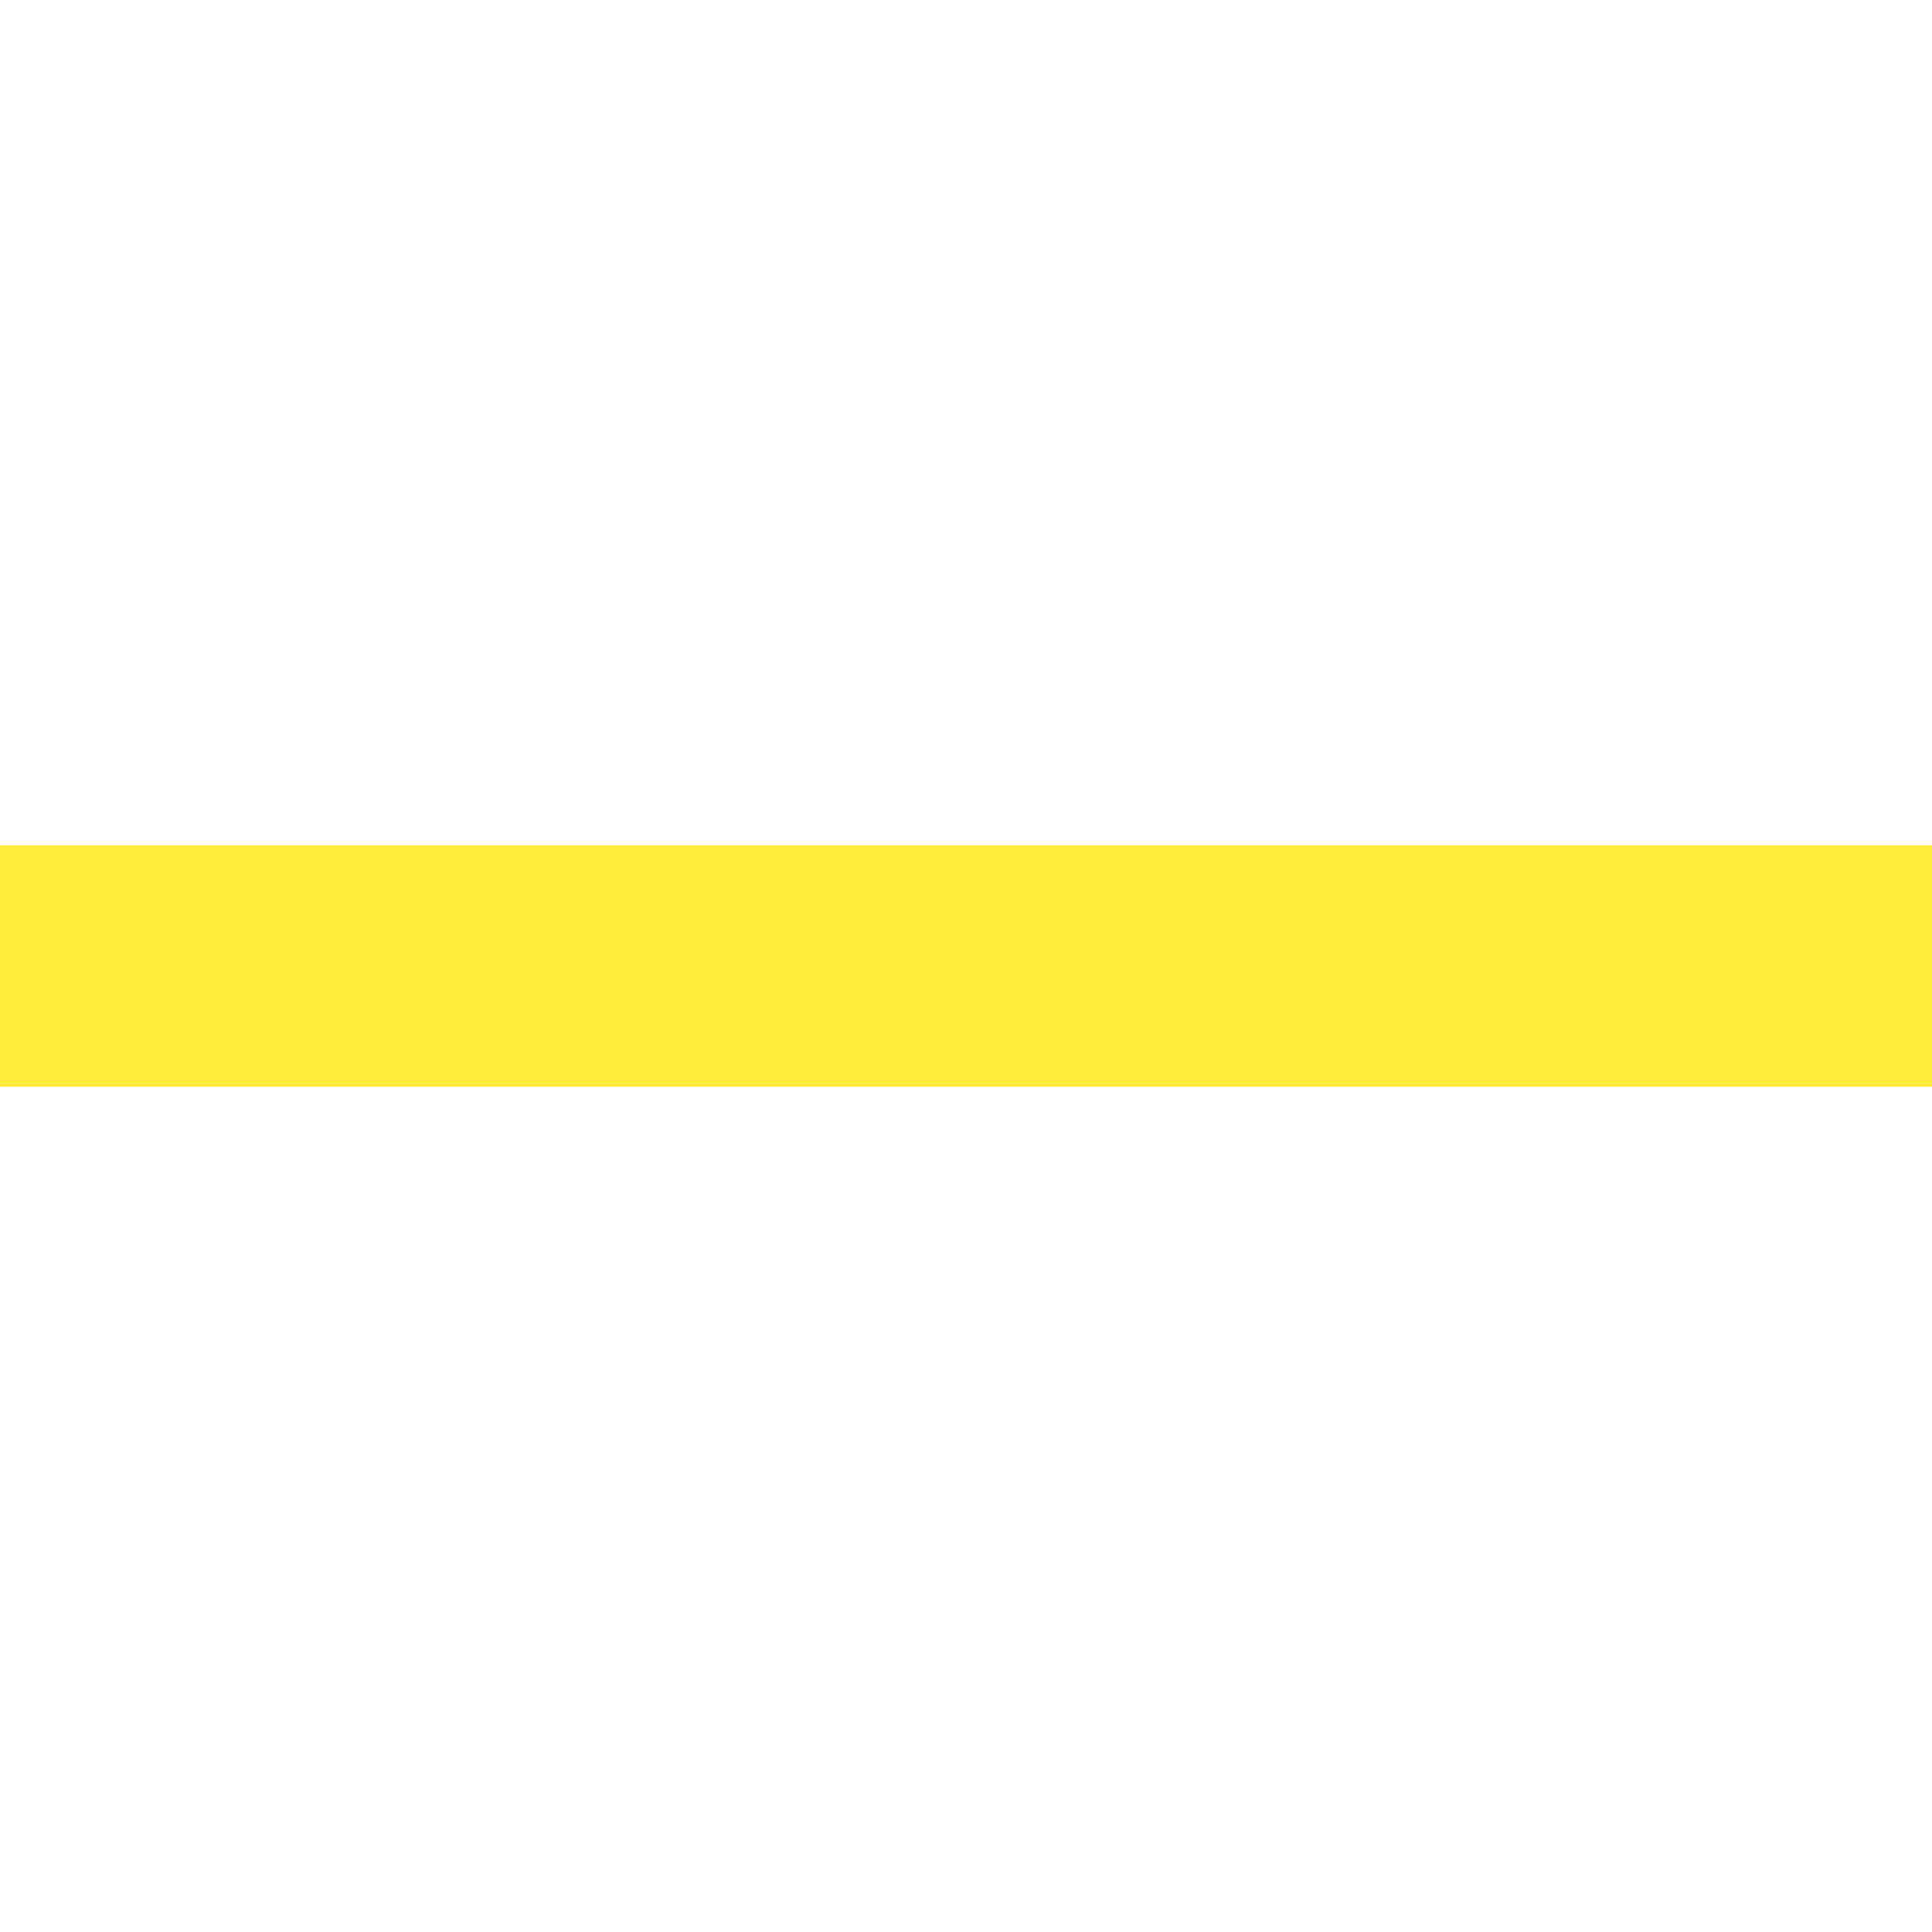
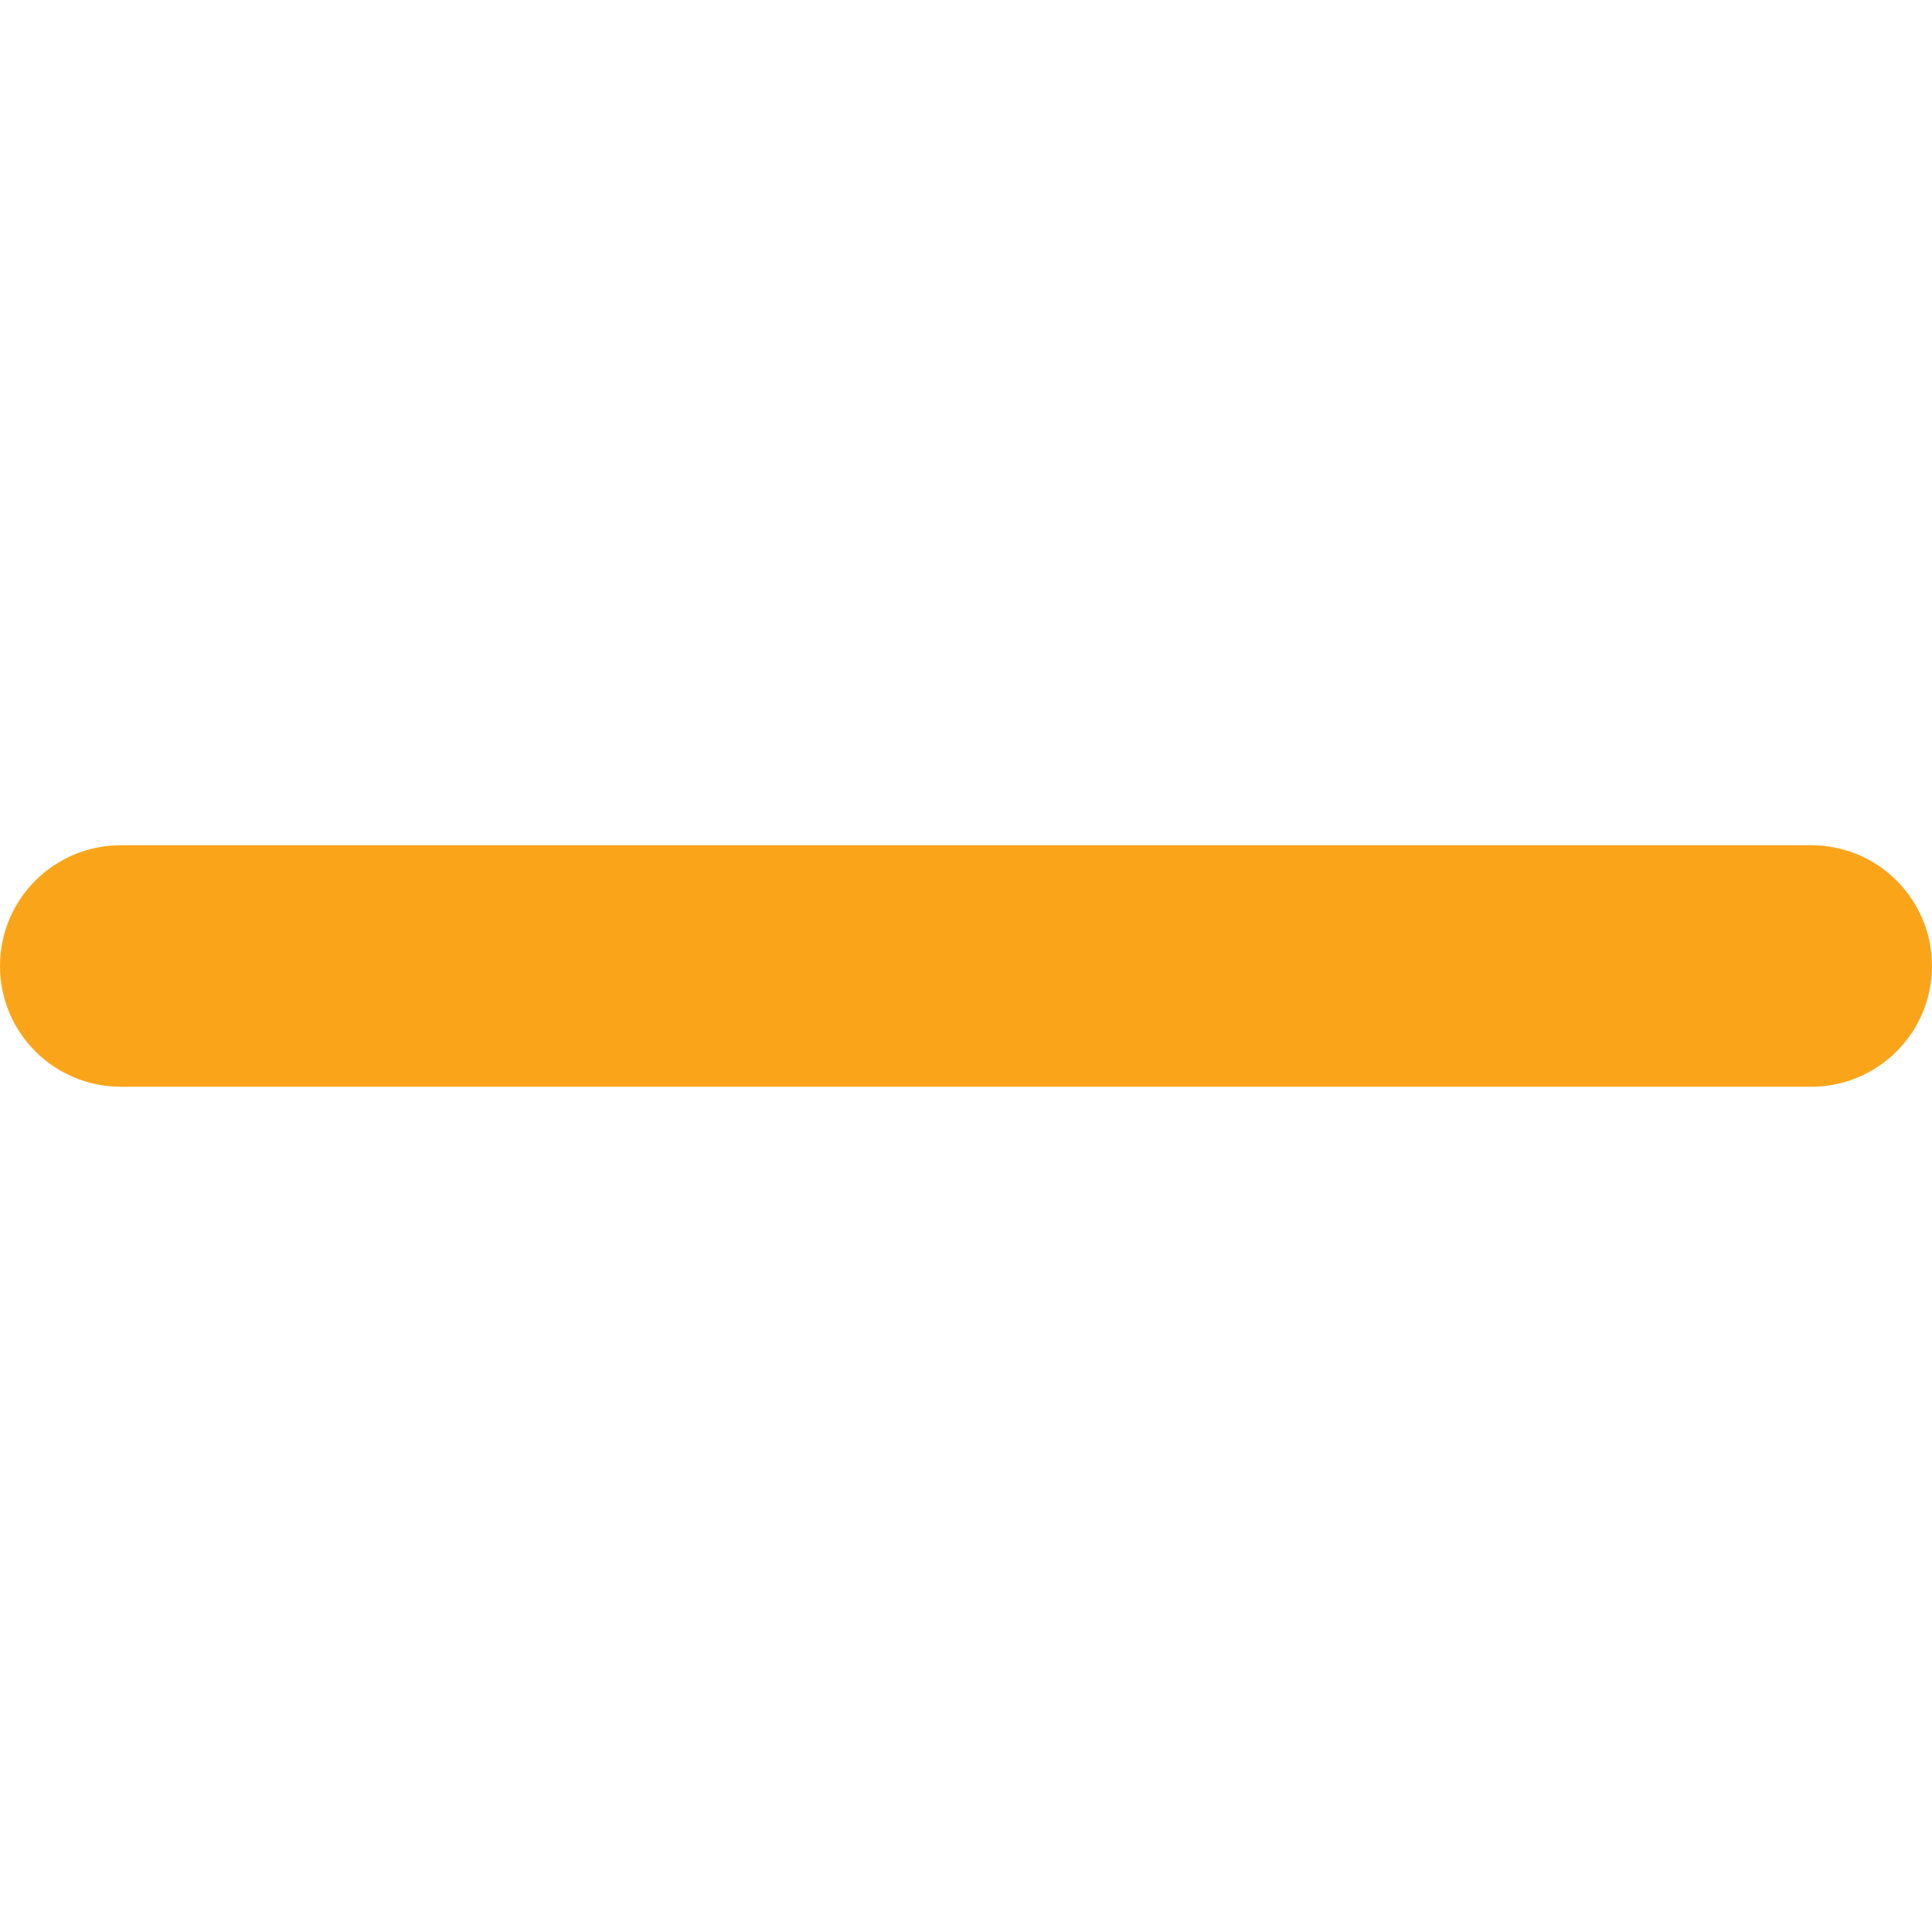
<svg xmlns="http://www.w3.org/2000/svg" width="128" height="128" viewBox="0 0 128 128" id="svg4614" version="1.1">
  <defs id="defs4616" />
  <g id="layer1" transform="translate(0,-924.3622)">
-     <rect style="fill:#ffeb3b;fill-opacity:1;stroke:none" id="use4517-2-4-9-5" width="128" height="16" x="0" y="980.362" />
+     <rect style="fill:#faa41a;fill-opacity:1;stroke:none" id="use4517-2-4-9-5" width="128" height="16" x="0" y="980.362" ry="8" />
  </g>
</svg>
